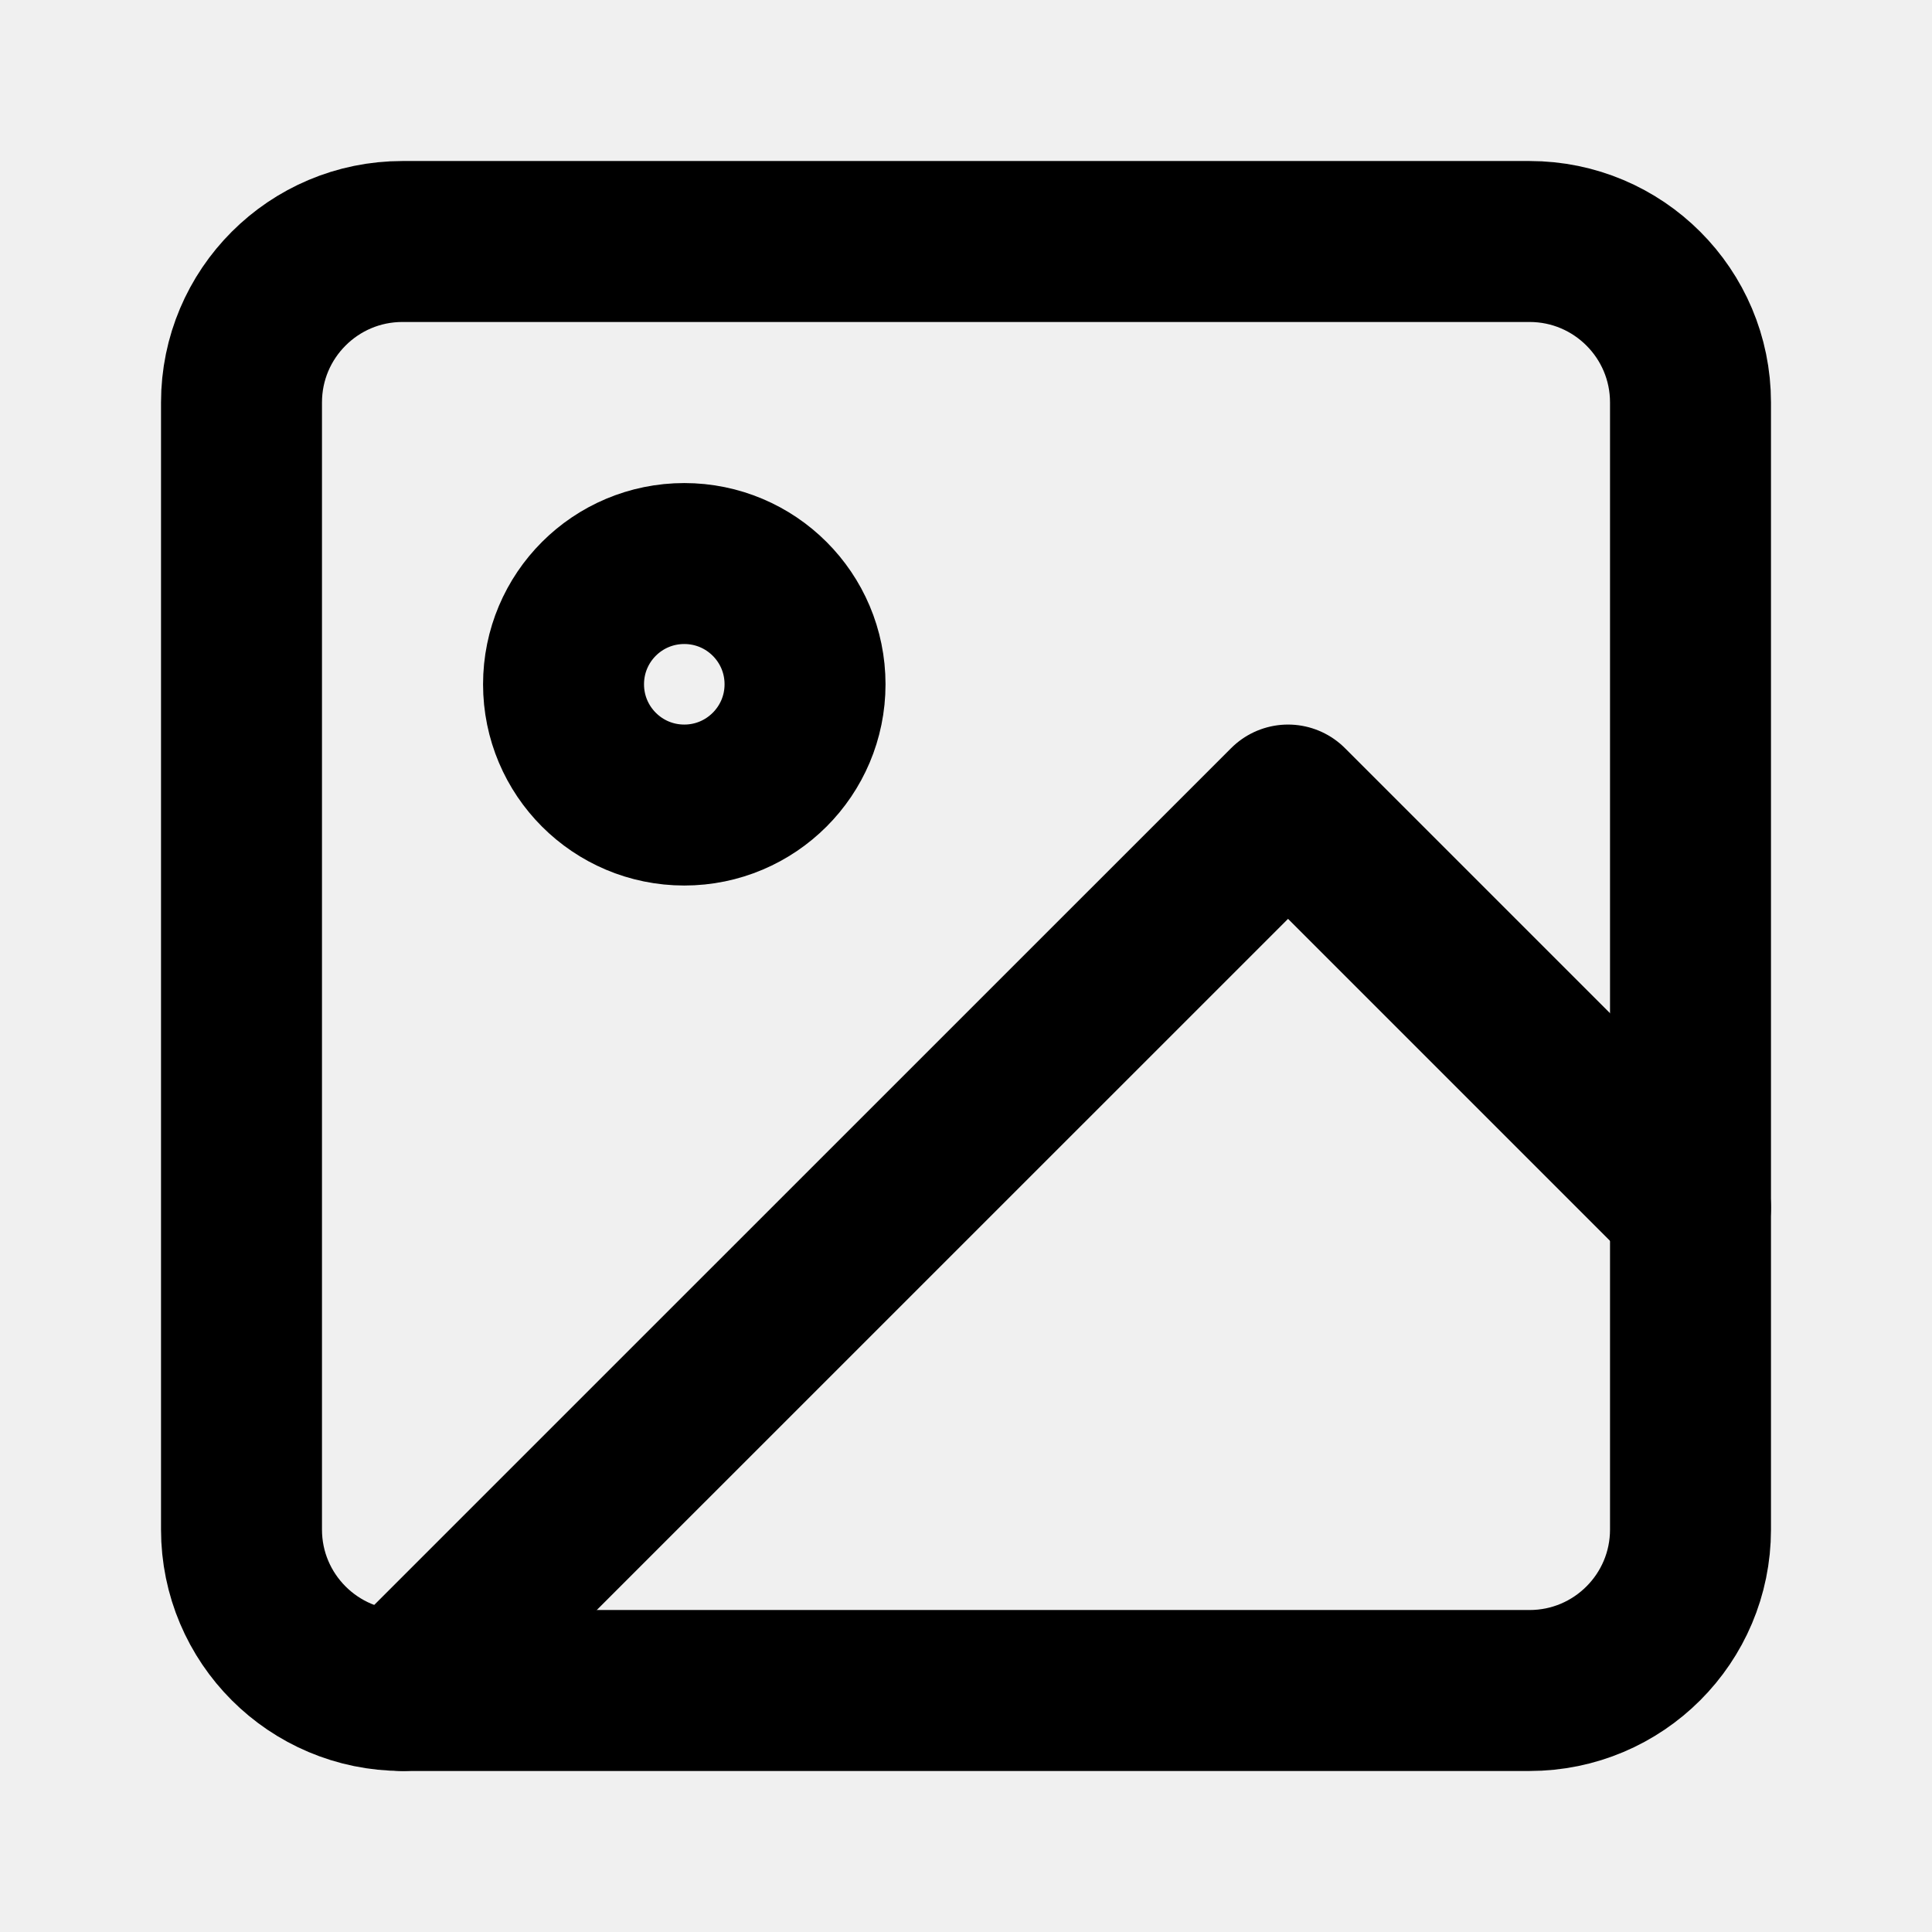
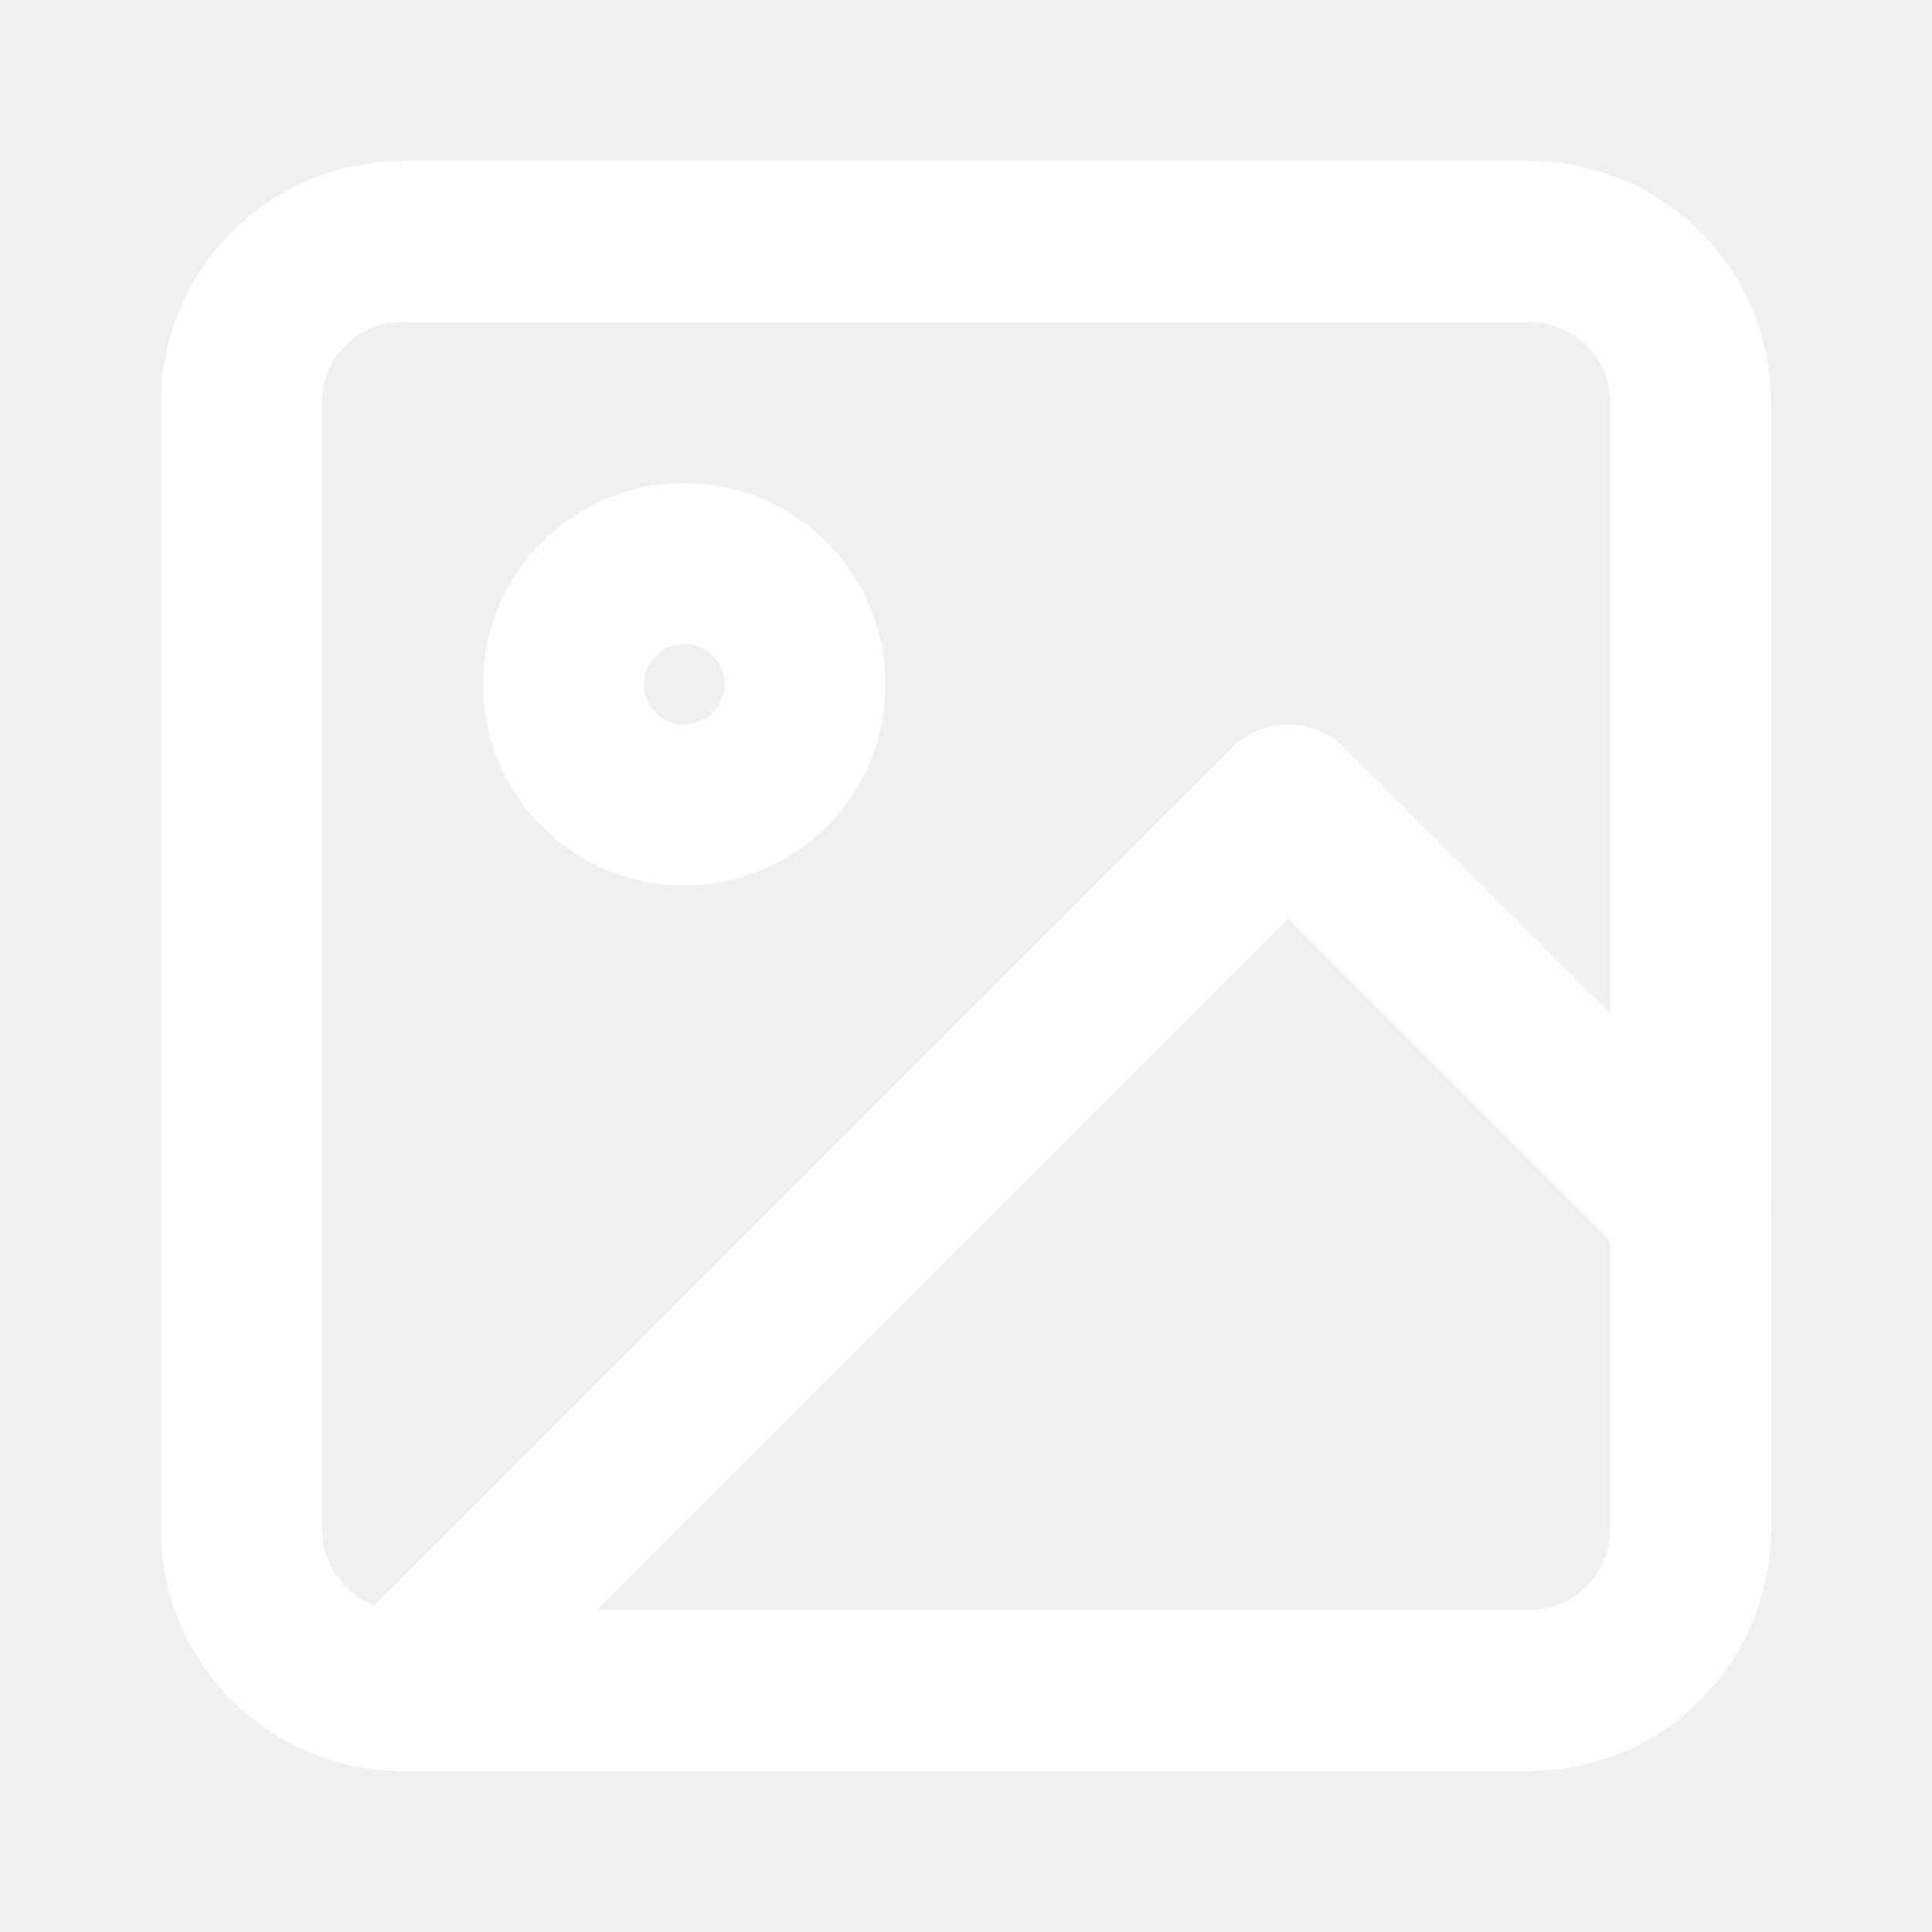
<svg xmlns="http://www.w3.org/2000/svg" width="16" height="16" viewBox="0 0 16 16" fill="none">
-   <path d="M12.667 2H3.333C2.597 2 2 2.597 2 3.333V12.667C2 13.403 2.597 14 3.333 14H12.667C13.403 14 14 13.403 14 12.667V3.333C14 2.597 13.403 2 12.667 2Z" stroke="black" stroke-width="1.333" stroke-linecap="round" stroke-linejoin="round" />
-   <path d="M5.667 6.667C6.219 6.667 6.667 6.219 6.667 5.667C6.667 5.114 6.219 4.667 5.667 4.667C5.114 4.667 4.667 5.114 4.667 5.667C4.667 6.219 5.114 6.667 5.667 6.667Z" stroke="black" stroke-width="1.333" stroke-linecap="round" stroke-linejoin="round" />
-   <path d="M14 10L10.667 6.667L3.333 14" stroke="black" stroke-width="1.333" stroke-linecap="round" stroke-linejoin="round" />
+   <path d="M12.667 2H3.333C2.597 2 2 2.597 2 3.333V12.667C2 13.403 2.597 14 3.333 14H12.667C13.403 14 14 13.403 14 12.667V3.333C14 2.597 13.403 2 12.667 2Z" stroke="white" stroke-width="1.333" stroke-linecap="round" stroke-linejoin="round" />
+   <path d="M5.667 6.667C6.219 6.667 6.667 6.219 6.667 5.667C6.667 5.114 6.219 4.667 5.667 4.667C5.114 4.667 4.667 5.114 4.667 5.667C4.667 6.219 5.114 6.667 5.667 6.667Z" stroke="white" stroke-width="1.333" stroke-linecap="round" stroke-linejoin="round" />
+   <path d="M14 10L10.667 6.667L3.333 14" stroke="white" stroke-width="1.333" stroke-linecap="round" stroke-linejoin="round" />
</svg>
